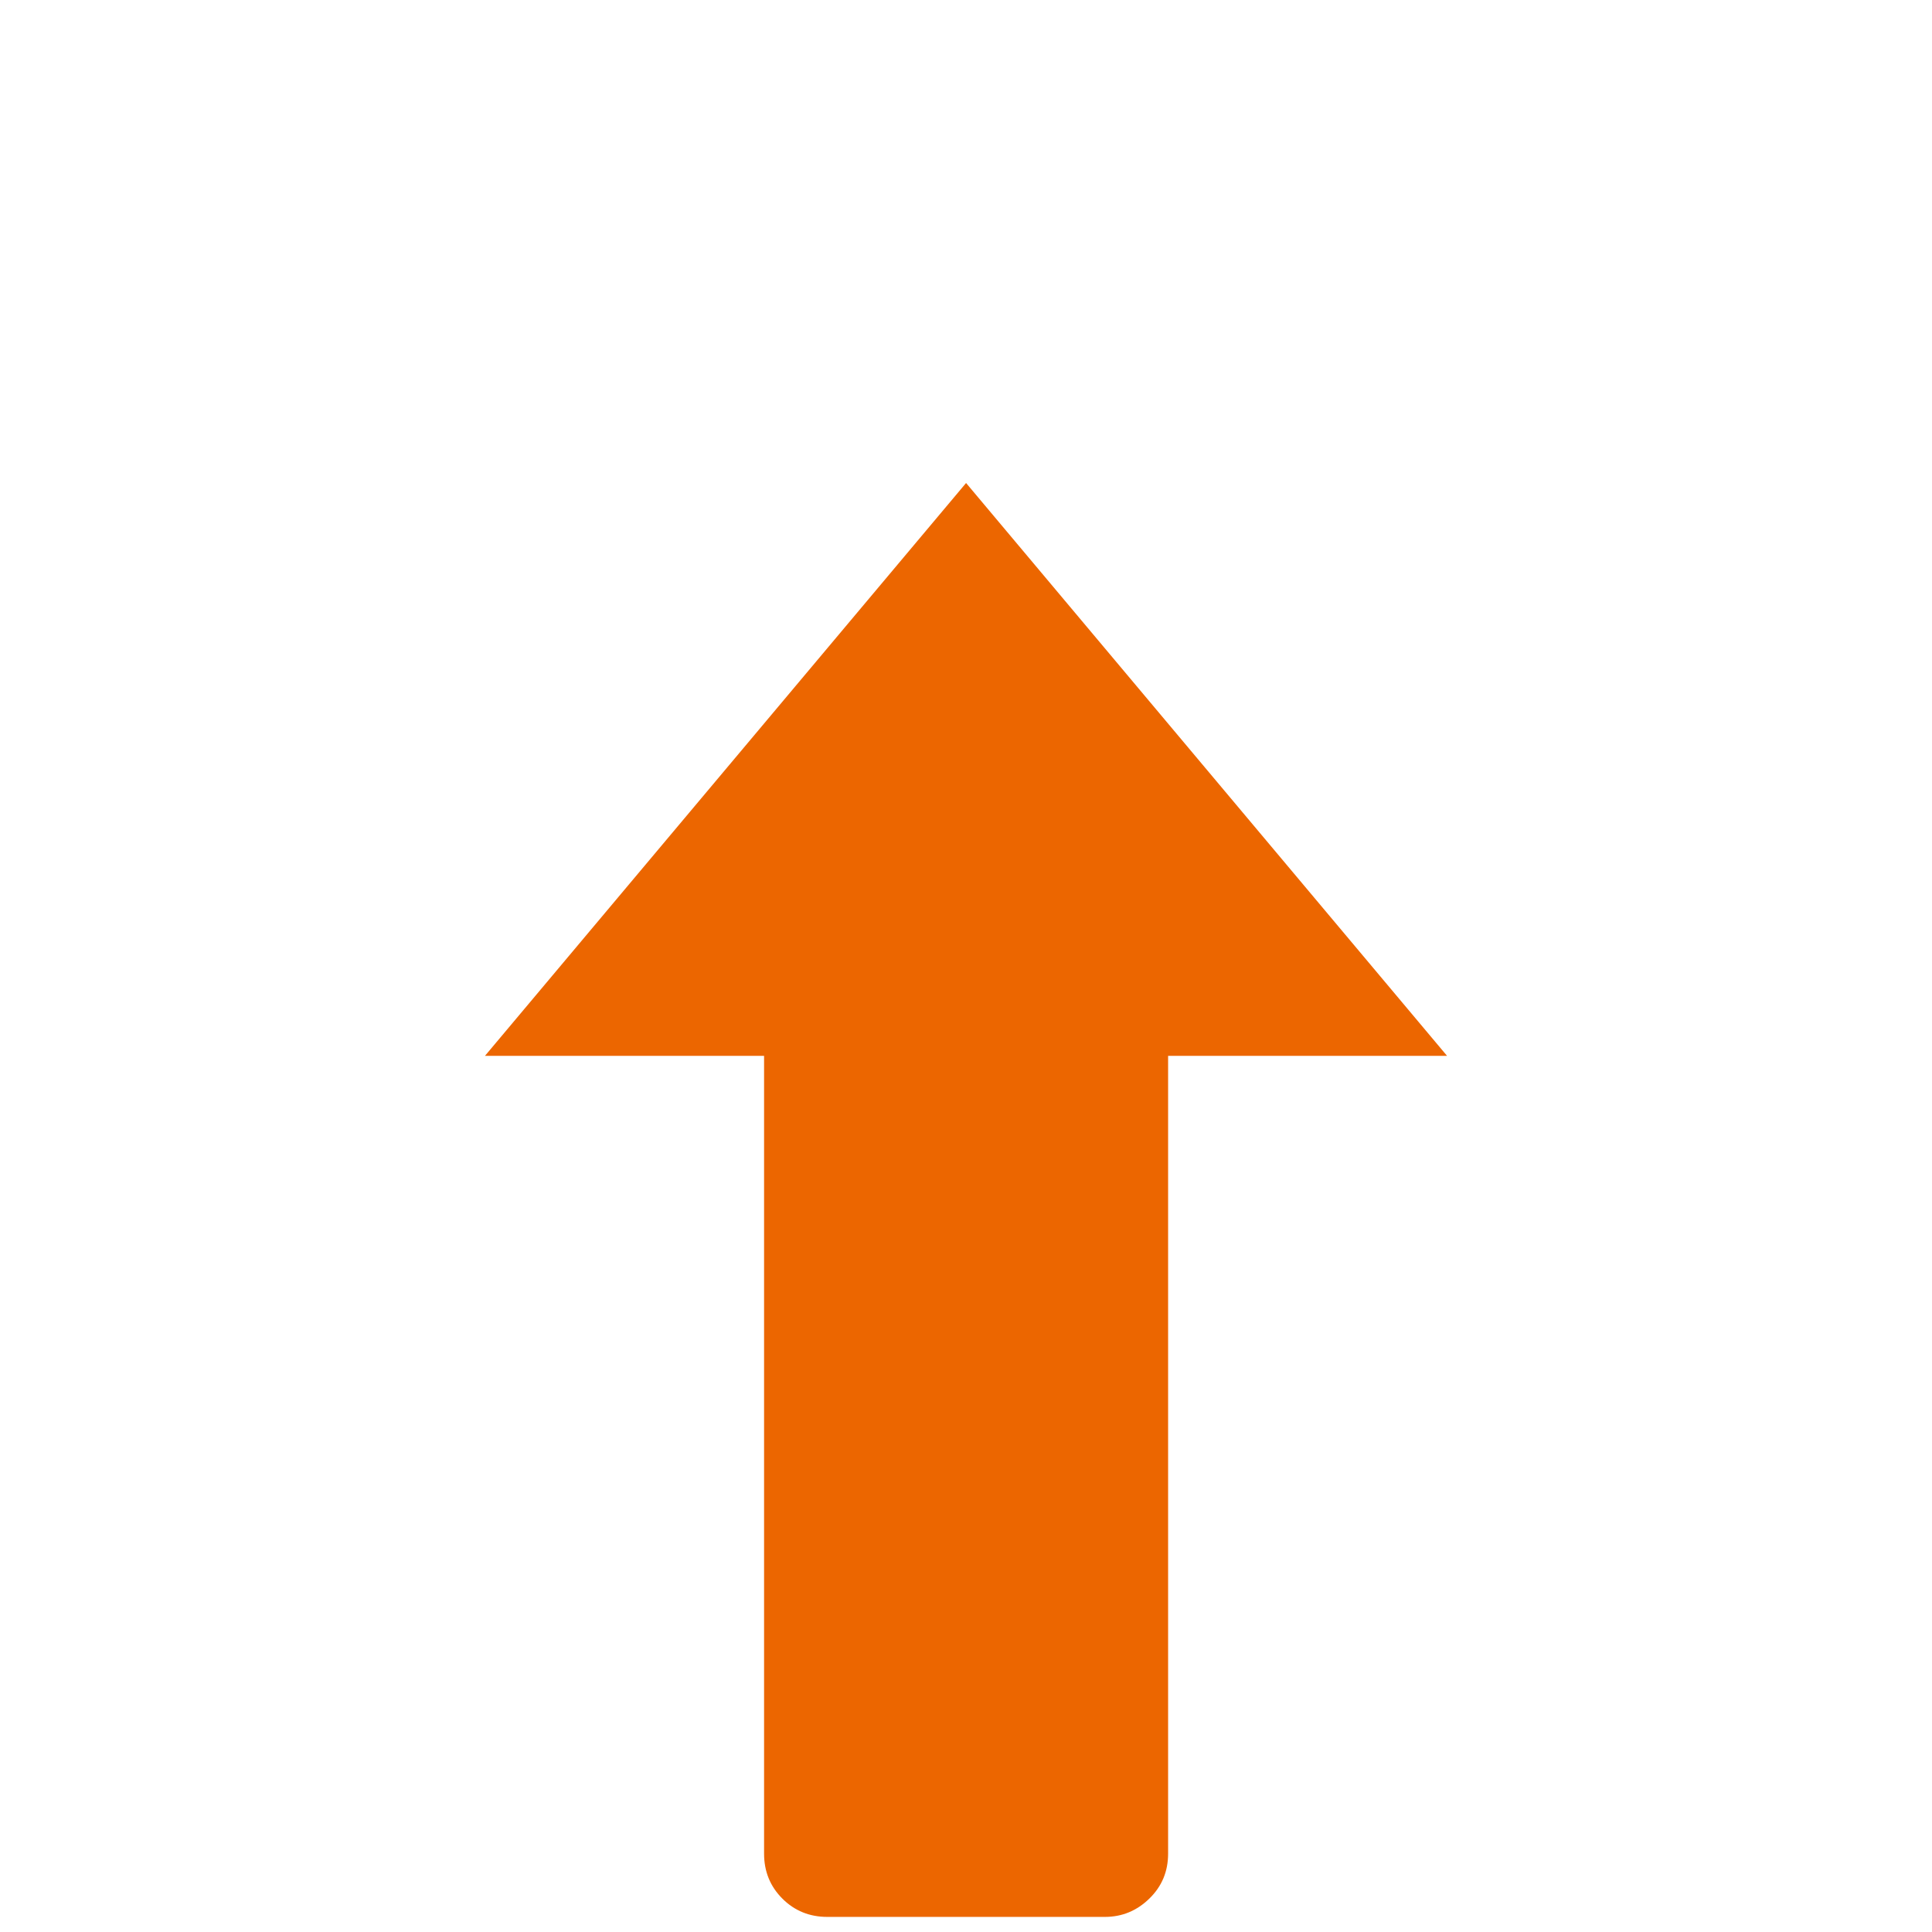
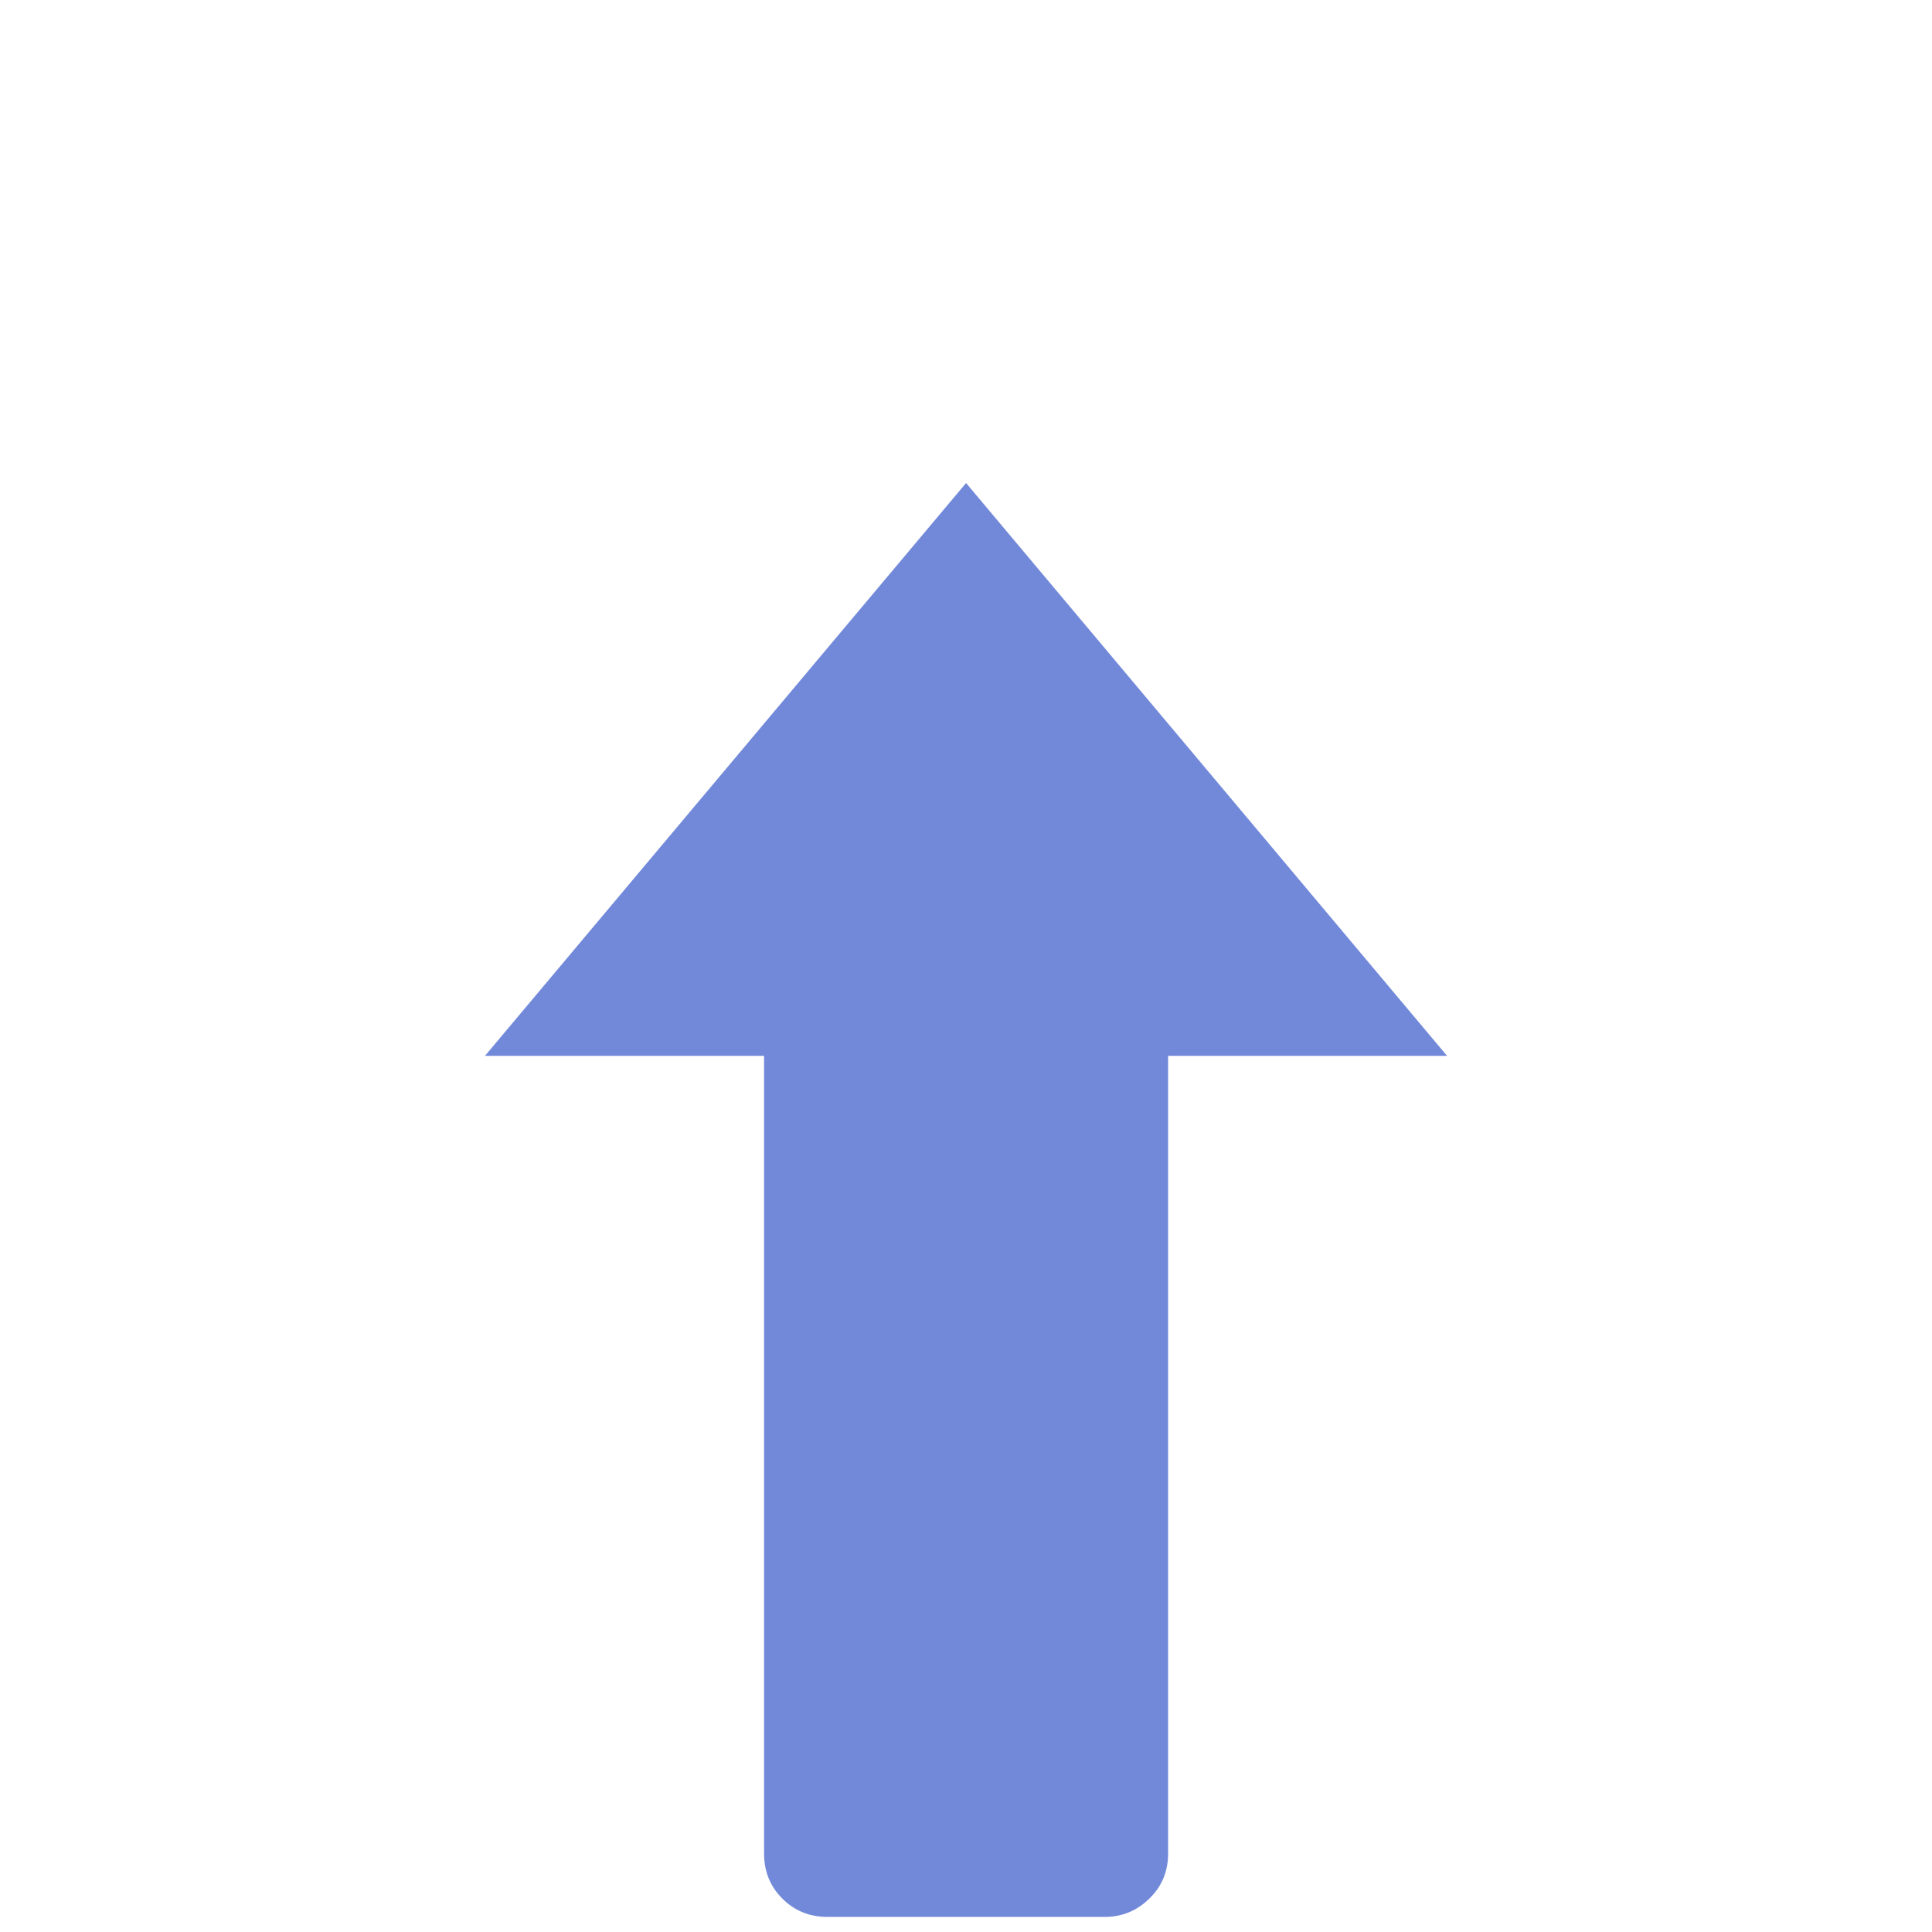
- <svg xmlns="http://www.w3.org/2000/svg" width="100%" height="100%" viewBox="0 0 128 128" version="1.1" xml:space="preserve" style="fill-rule:evenodd;clip-rule:evenodd;stroke-linejoin:round;stroke-miterlimit:1.414;">
+ <svg xmlns="http://www.w3.org/2000/svg" width="100%" height="100%" viewBox="0 0 128 128" version="1.1" xml:space="preserve" style="fill-rule:evenodd;clip-rule:evenodd;stroke-linejoin:round;stroke-miterlimit:1.414;" id="svg3600">
+   <defs id="defs3604" />
  <rect id="message_outgoing" x="0" y="0" width="128" height="128" style="fill:none;" />
-   <path d="M64.005,32l-31.875,37.953l18.492,0l0,52.856c0,1.18 0.404,2.171 1.212,2.979c0.809,0.809 1.803,1.212 2.981,1.212l18.385,0c1.134,0 2.115,-0.403 2.945,-1.212c0.832,-0.808 1.245,-1.799 1.245,-2.979l0,-52.856l18.481,0l-31.866,-37.953Z" style="fill:#ec6600;fill-rule:nonzero;" />
+   <path d="M64.005,32l-31.875,37.953l18.492,0l0,52.856c0,1.18 0.404,2.171 1.212,2.979c0.809,0.809 1.803,1.212 2.981,1.212l18.385,0c1.134,0 2.115,-0.403 2.945,-1.212c0.832,-0.808 1.245,-1.799 1.245,-2.979l0,-52.856l18.481,0l-31.866,-37.953Z" style="fill:#7289da;fill-rule:nonzero;fill-opacity:1" id="path3598" />
</svg>
